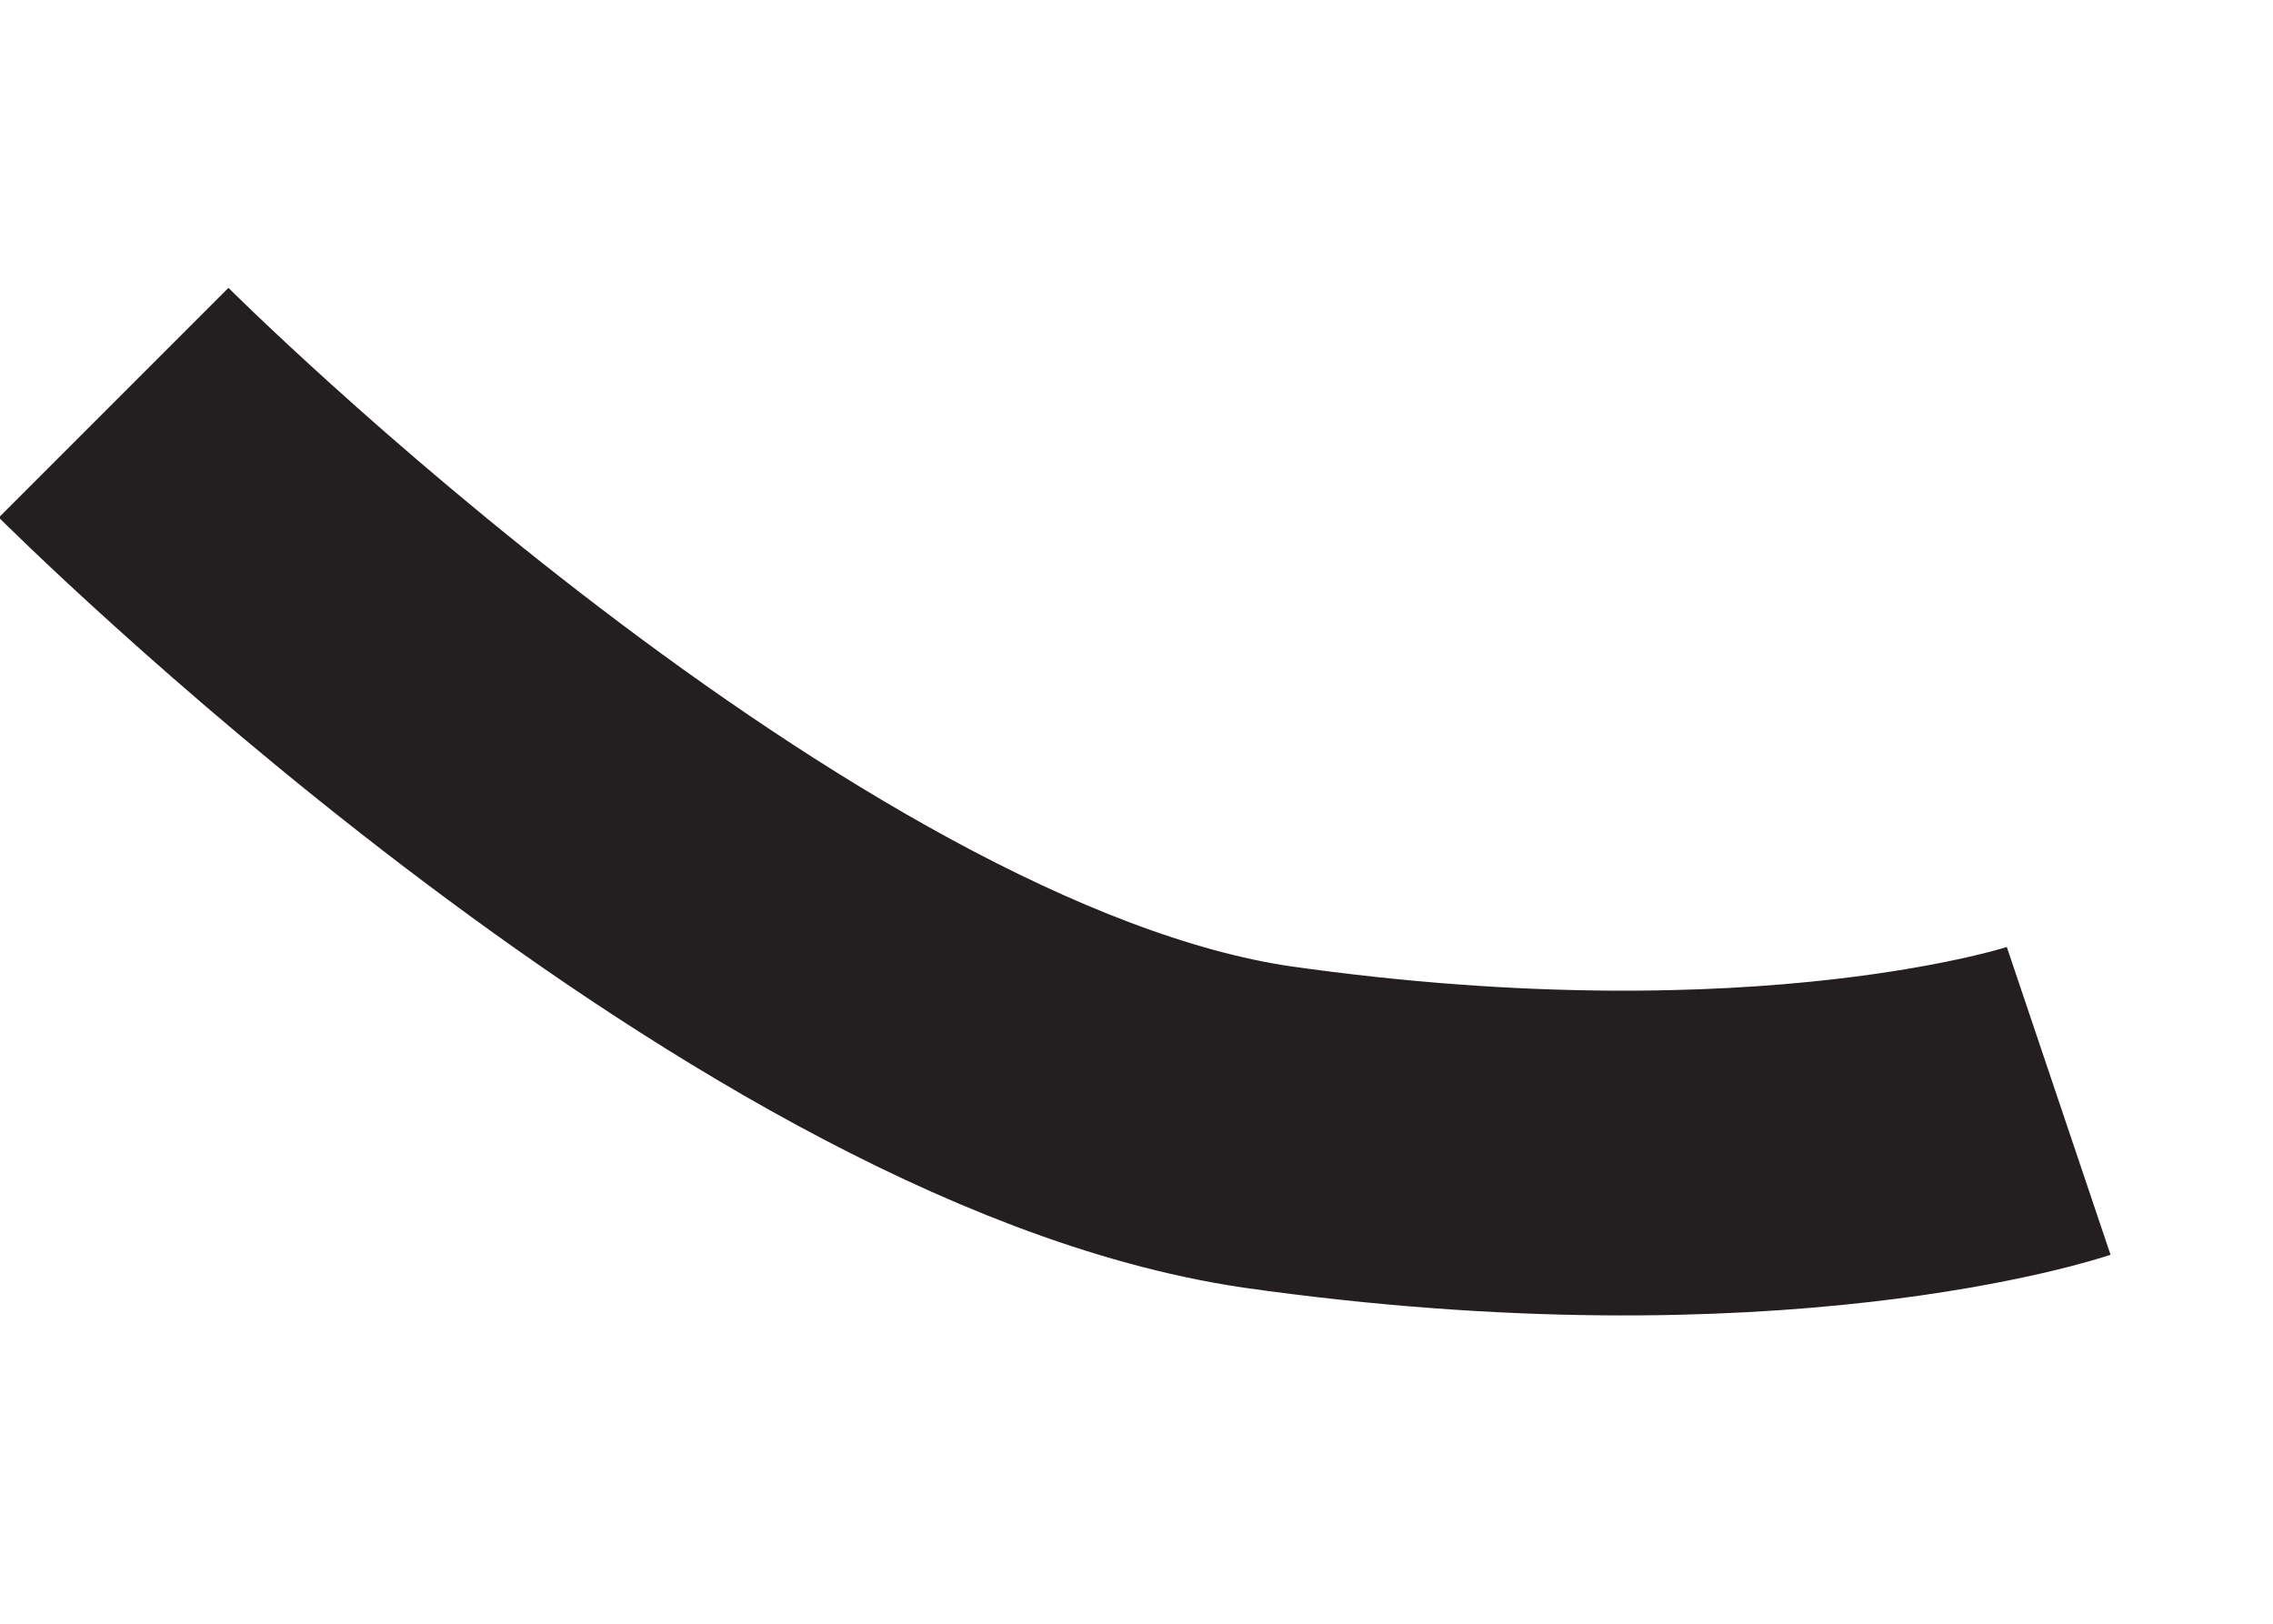
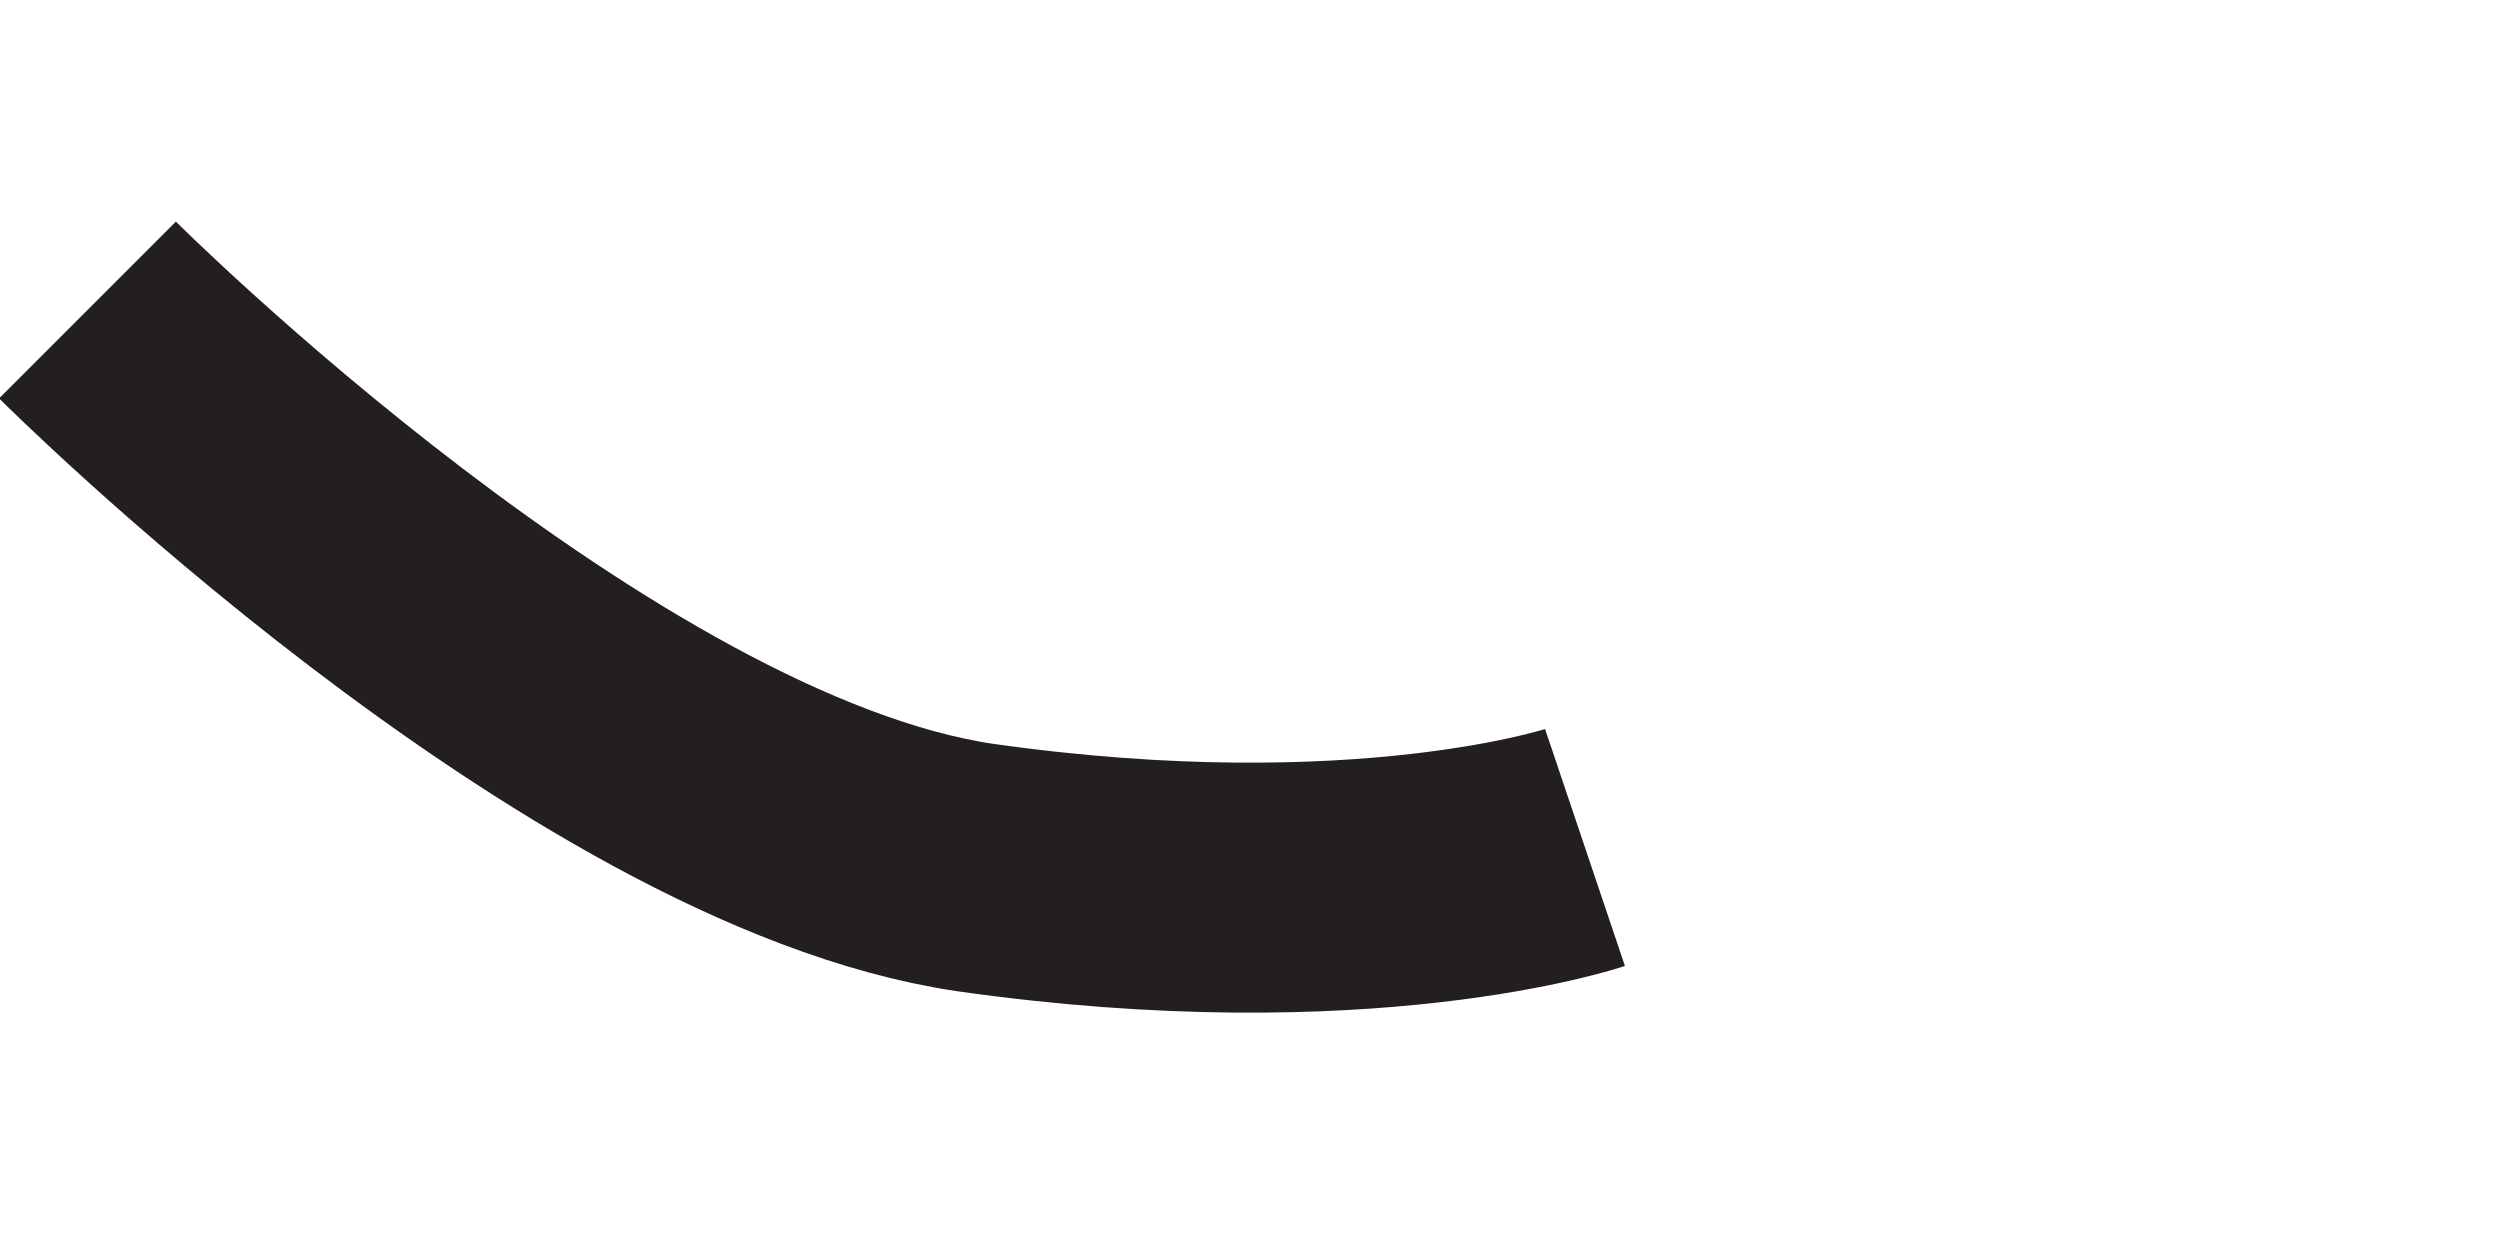
- <svg xmlns="http://www.w3.org/2000/svg" width="7" height="5" viewBox="0 0 7 5" fill="none">
+ <svg xmlns="http://www.w3.org/2000/svg" width="10" height="5" viewBox="0 0 10 5" fill="none">
  <path d="M0.35 1.24C0.35 1.24 2.35 3.24 3.9 3.47C5.45 3.69 6.34 3.39 6.34 3.39" stroke="#231F20" stroke-miterlimit="10" />
</svg>
